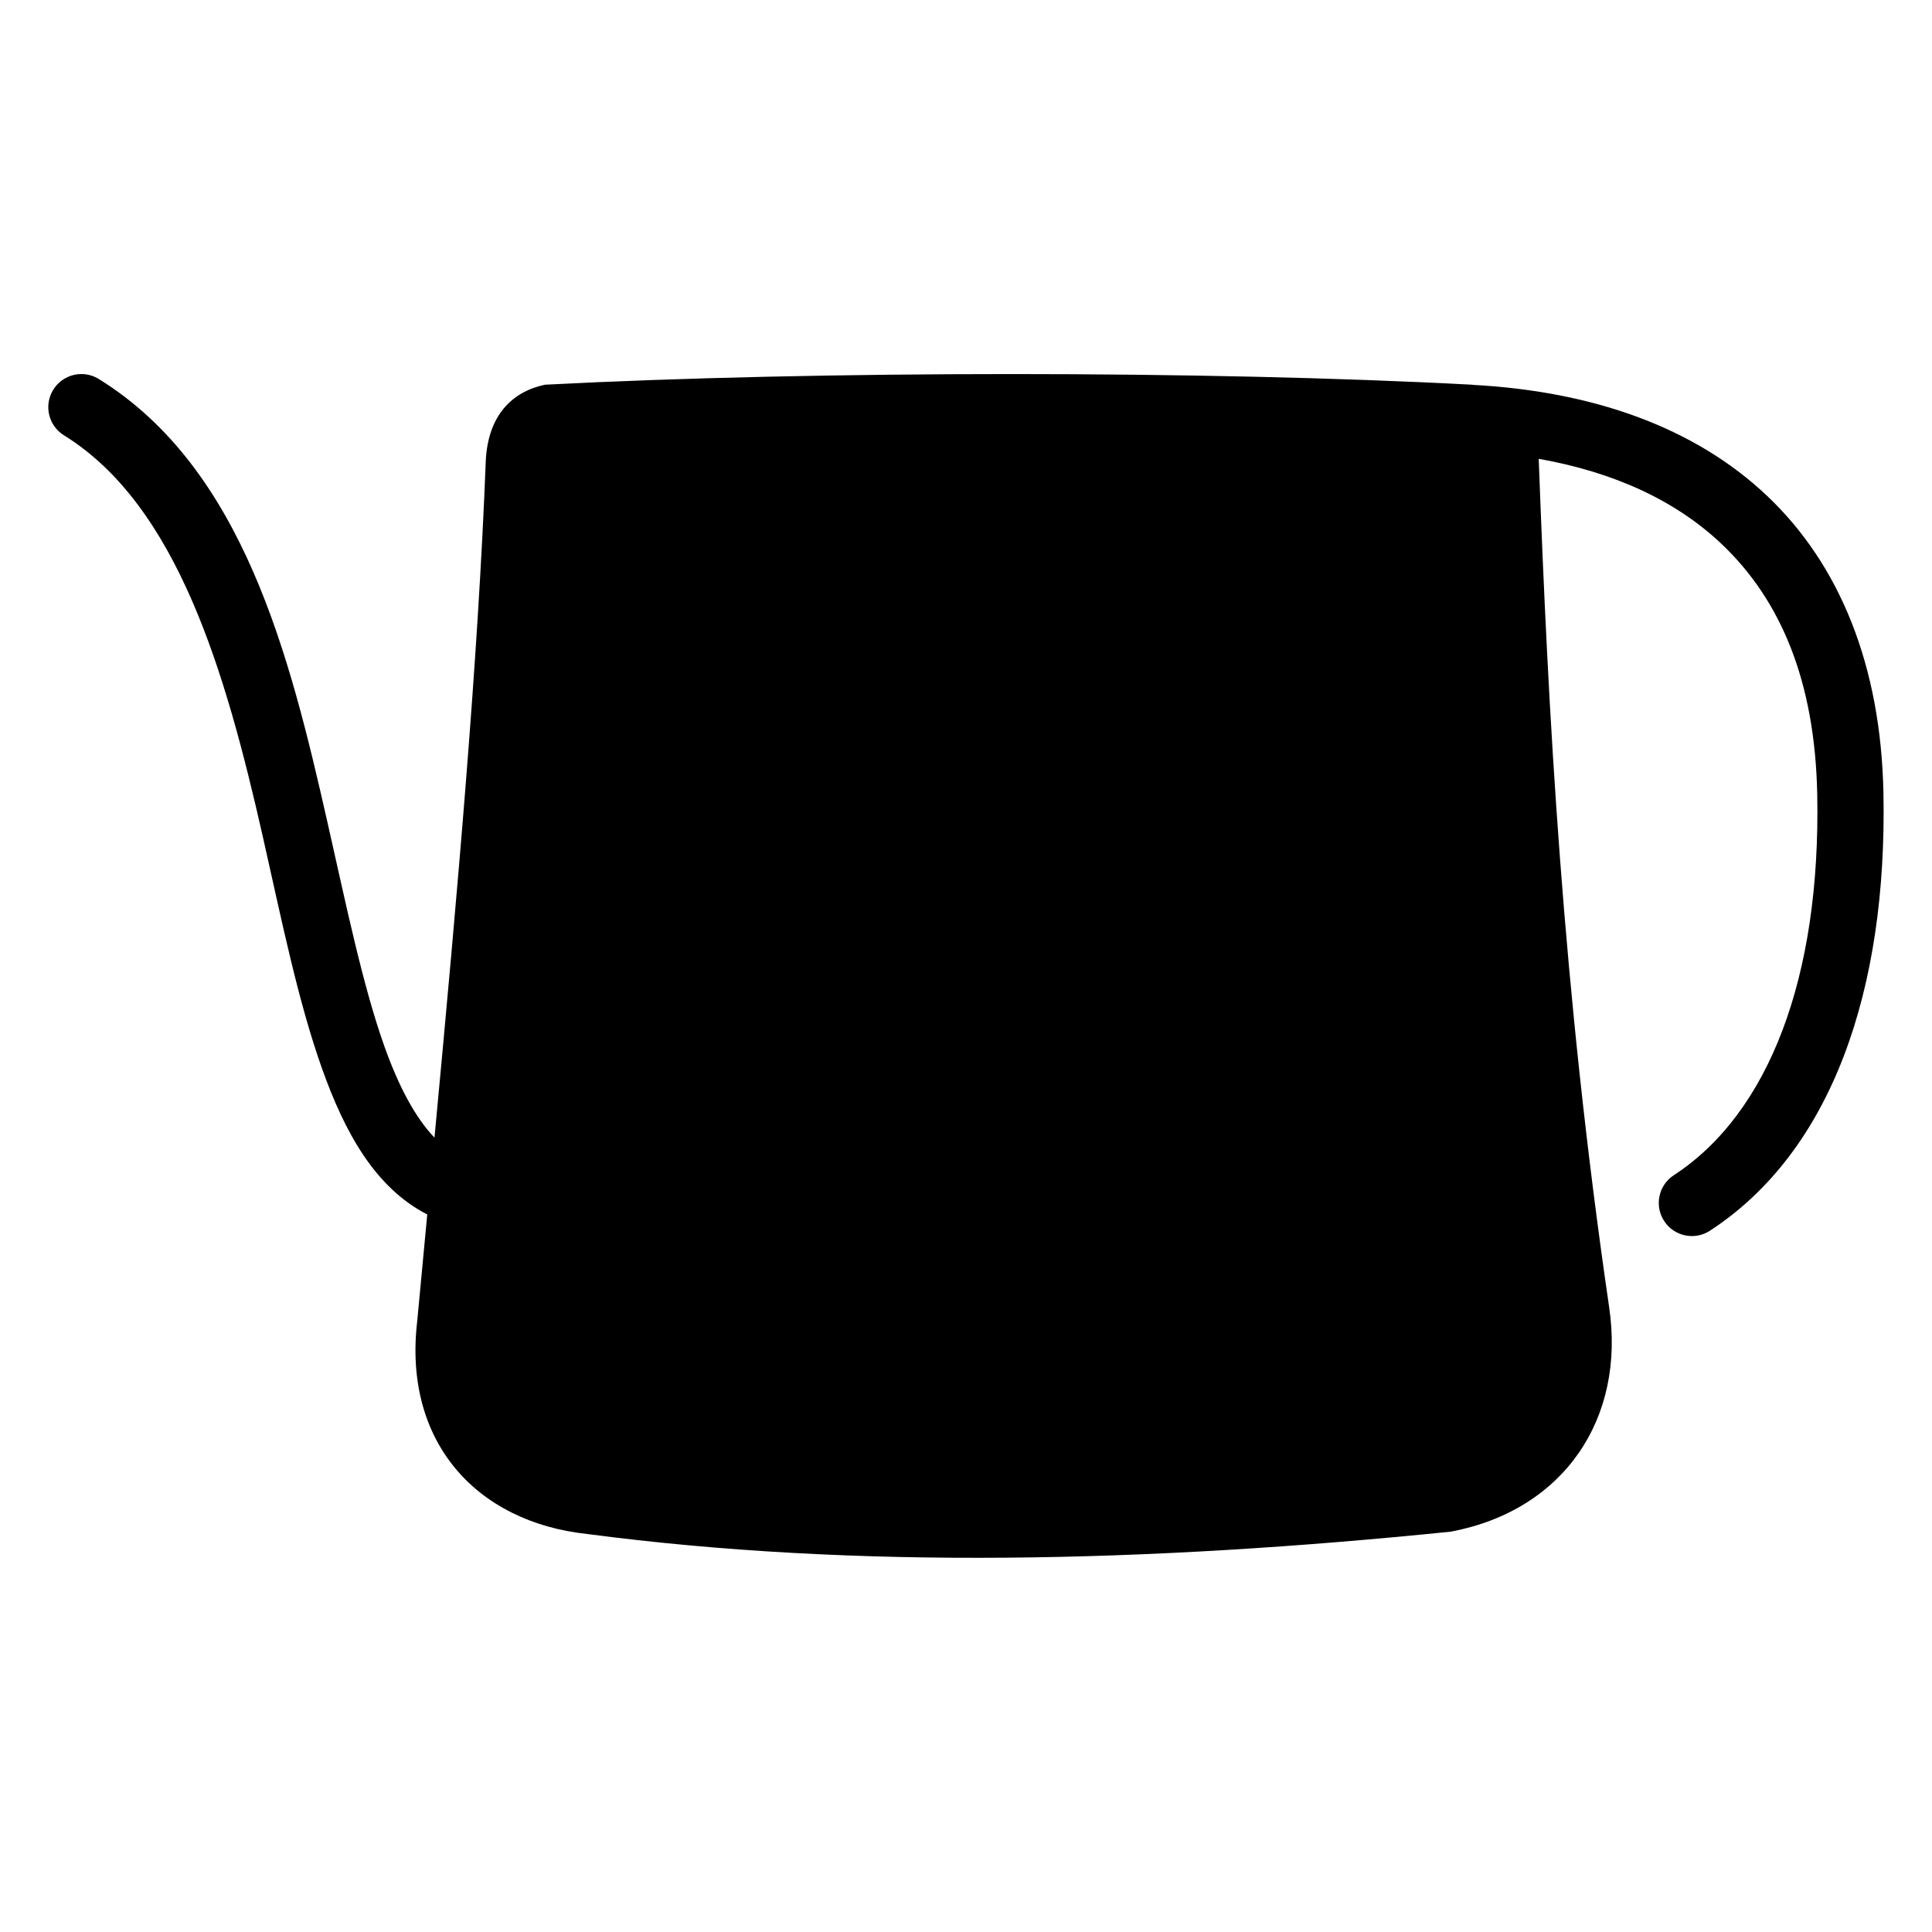
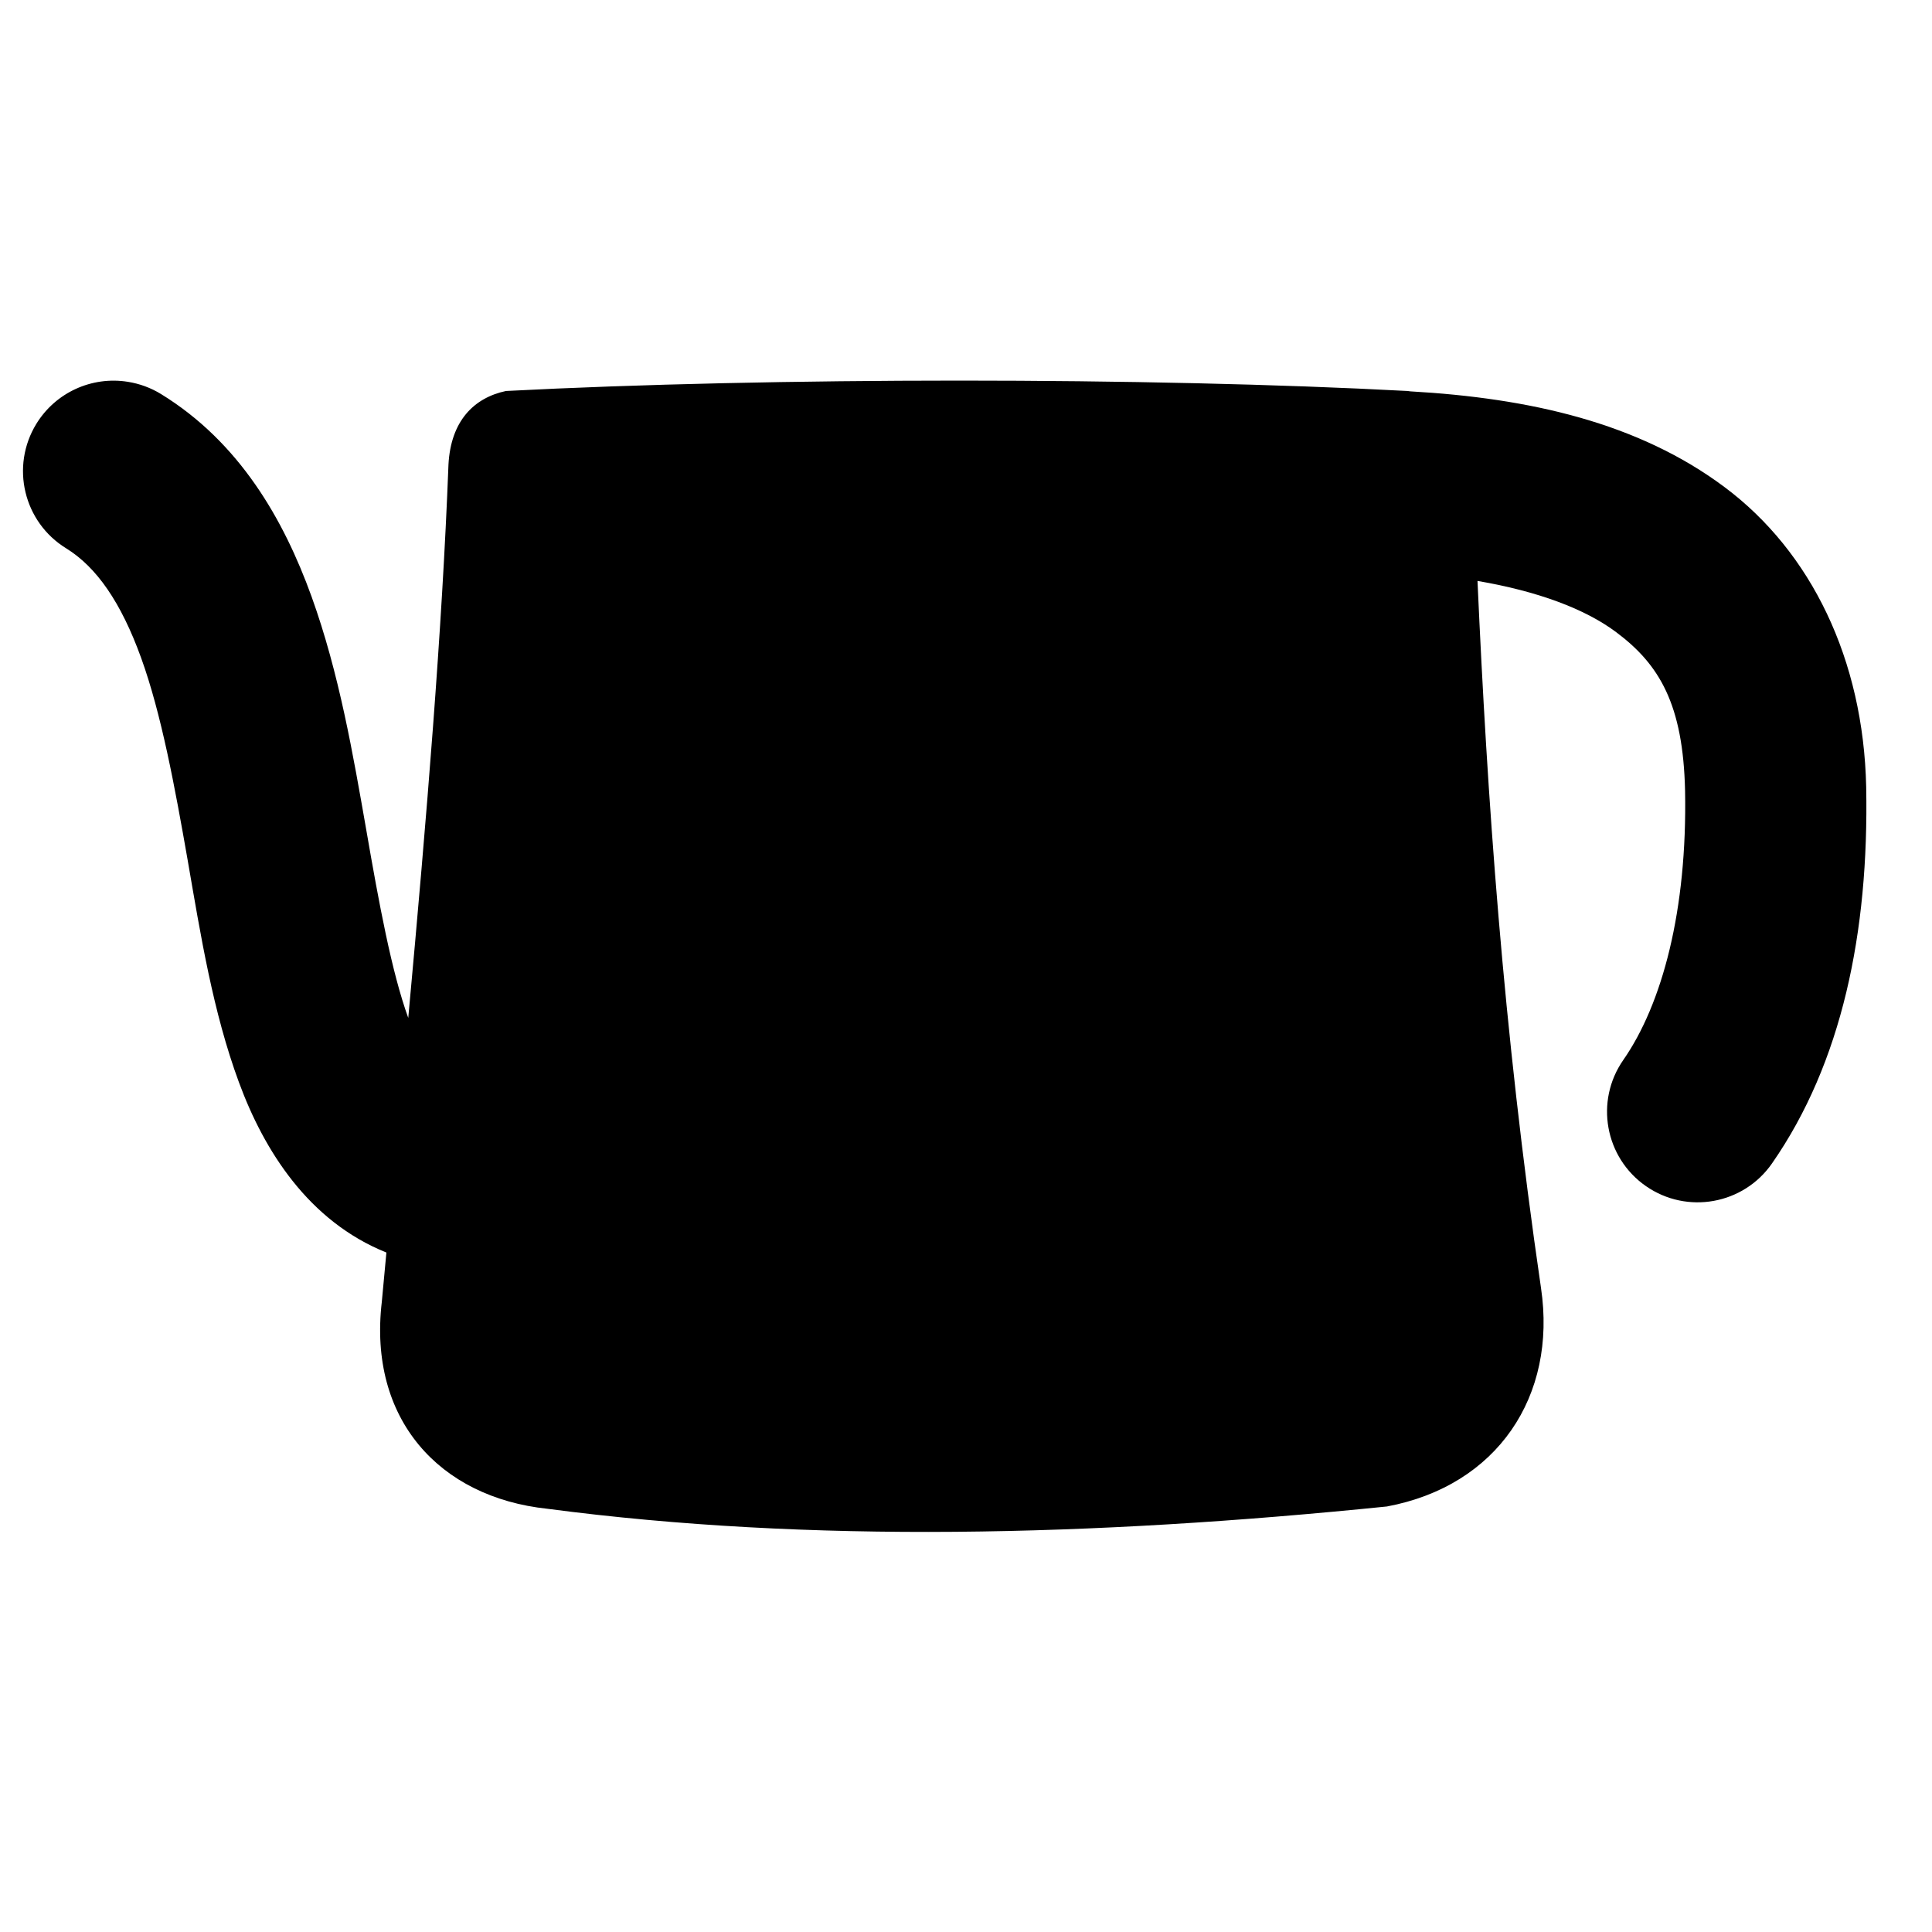
<svg xmlns="http://www.w3.org/2000/svg" viewBox="0 0 16 16" class="svg gitea-pod" width="16" height="16" aria-hidden="true">
-   <path transform="translate(0.2041 -0.1435) scale(0.019585)" fill="currentColor" fill-rule="evenodd" d="M 417.125 165.5 C 347.5 165.5 277.5 167 220 170 C 206 173 196 183 195 202 C 191.773 285.913 183.27 382.082 173.303 488.381 C 165.318 480.056 158.263 467.051 152.082 449.662 C 142.938 423.936 136.01 390.261 128.029 354.975 C 112.067 284.402 92.421 205.404 31.371 167.598 A 14 14 0 0 0 24.432 165.506 A 14 14 0 0 0 12.098 172.129 A 14 14 0 0 0 16.629 191.402 C 64.579 221.096 84.933 291.348 100.721 361.15 C 108.615 396.052 115.5 430.346 125.699 459.041 C 135.291 486.026 148.092 509.477 170.246 520.877 C 168.822 535.966 167.46 550.505 166 566 C 160 617 191 651 238 656 C 352 671 475 668 603 655 C 651 646 677 607 670 560 C 650.319 425.188 644.231 308.885 640.229 201.34 C 672.312 207.018 698.292 219.118 717.502 237.295 C 742.379 260.833 757.057 295.064 758.002 343.275 C 759.516 420.5 737.595 478.028 697.352 504.273 A 14 14 0 0 0 693.273 523.648 A 14 14 0 0 0 712.648 527.727 C 764.405 493.972 787.621 425.5 785.998 342.725 C 784.943 288.936 767.621 246.167 736.748 216.955 C 706.091 187.948 663.156 172.867 612.777 170.092 C 612.508 170.072 612.273 170.016 612 170 C 556 167 486.75 165.5 417.125 165.5 z " />
+   <path fill-rule="evenodd" d="M 7.945 3.152 C 6.619 3.152 5.286 3.181 4.19 3.238 C 3.924 3.295 3.733 3.486 3.714 3.848 C 3.662 5.213 3.535 6.752 3.381 8.43 C 3.243 8.048 3.139 7.484 3.033 6.871 C 2.924 6.25 2.81 5.578 2.58 4.94 C 2.349 4.301 1.983 3.662 1.333 3.263 A 0.75 0.75 0 0 0 1.059 3.162 A 0.75 0.75 0 0 0 0.301 3.51 A 0.75 0.75 0 0 0 0.548 4.541 C 0.799 4.696 1.002 4.987 1.169 5.449 C 1.336 5.911 1.447 6.511 1.555 7.128 C 1.662 7.746 1.763 8.379 1.979 8.964 C 2.186 9.527 2.555 10.114 3.2 10.373 C 3.187 10.512 3.175 10.641 3.162 10.781 C 3.048 11.752 3.638 12.4 4.533 12.495 C 6.705 12.781 9.048 12.724 11.486 12.476 C 12.4 12.305 12.895 11.562 12.762 10.667 C 12.445 8.499 12.316 6.588 12.236 4.811 C 12.739 4.897 13.129 5.044 13.384 5.235 C 13.743 5.503 13.939 5.833 13.955 6.549 C 13.974 7.538 13.766 8.315 13.443 8.779 A 0.75 0.75 0 0 0 13.631 9.823 A 0.75 0.75 0 0 0 14.675 9.635 C 15.253 8.804 15.478 7.723 15.455 6.519 A 0.75 0.75 0 0 0 15.455 6.517 C 15.432 5.462 15 4.57 14.282 4.034 C 13.569 3.501 12.668 3.297 11.679 3.241 C 11.671 3.24 11.665 3.239 11.657 3.238 C 10.59 3.181 9.271 3.152 7.945 3.152 z" />
</svg>
